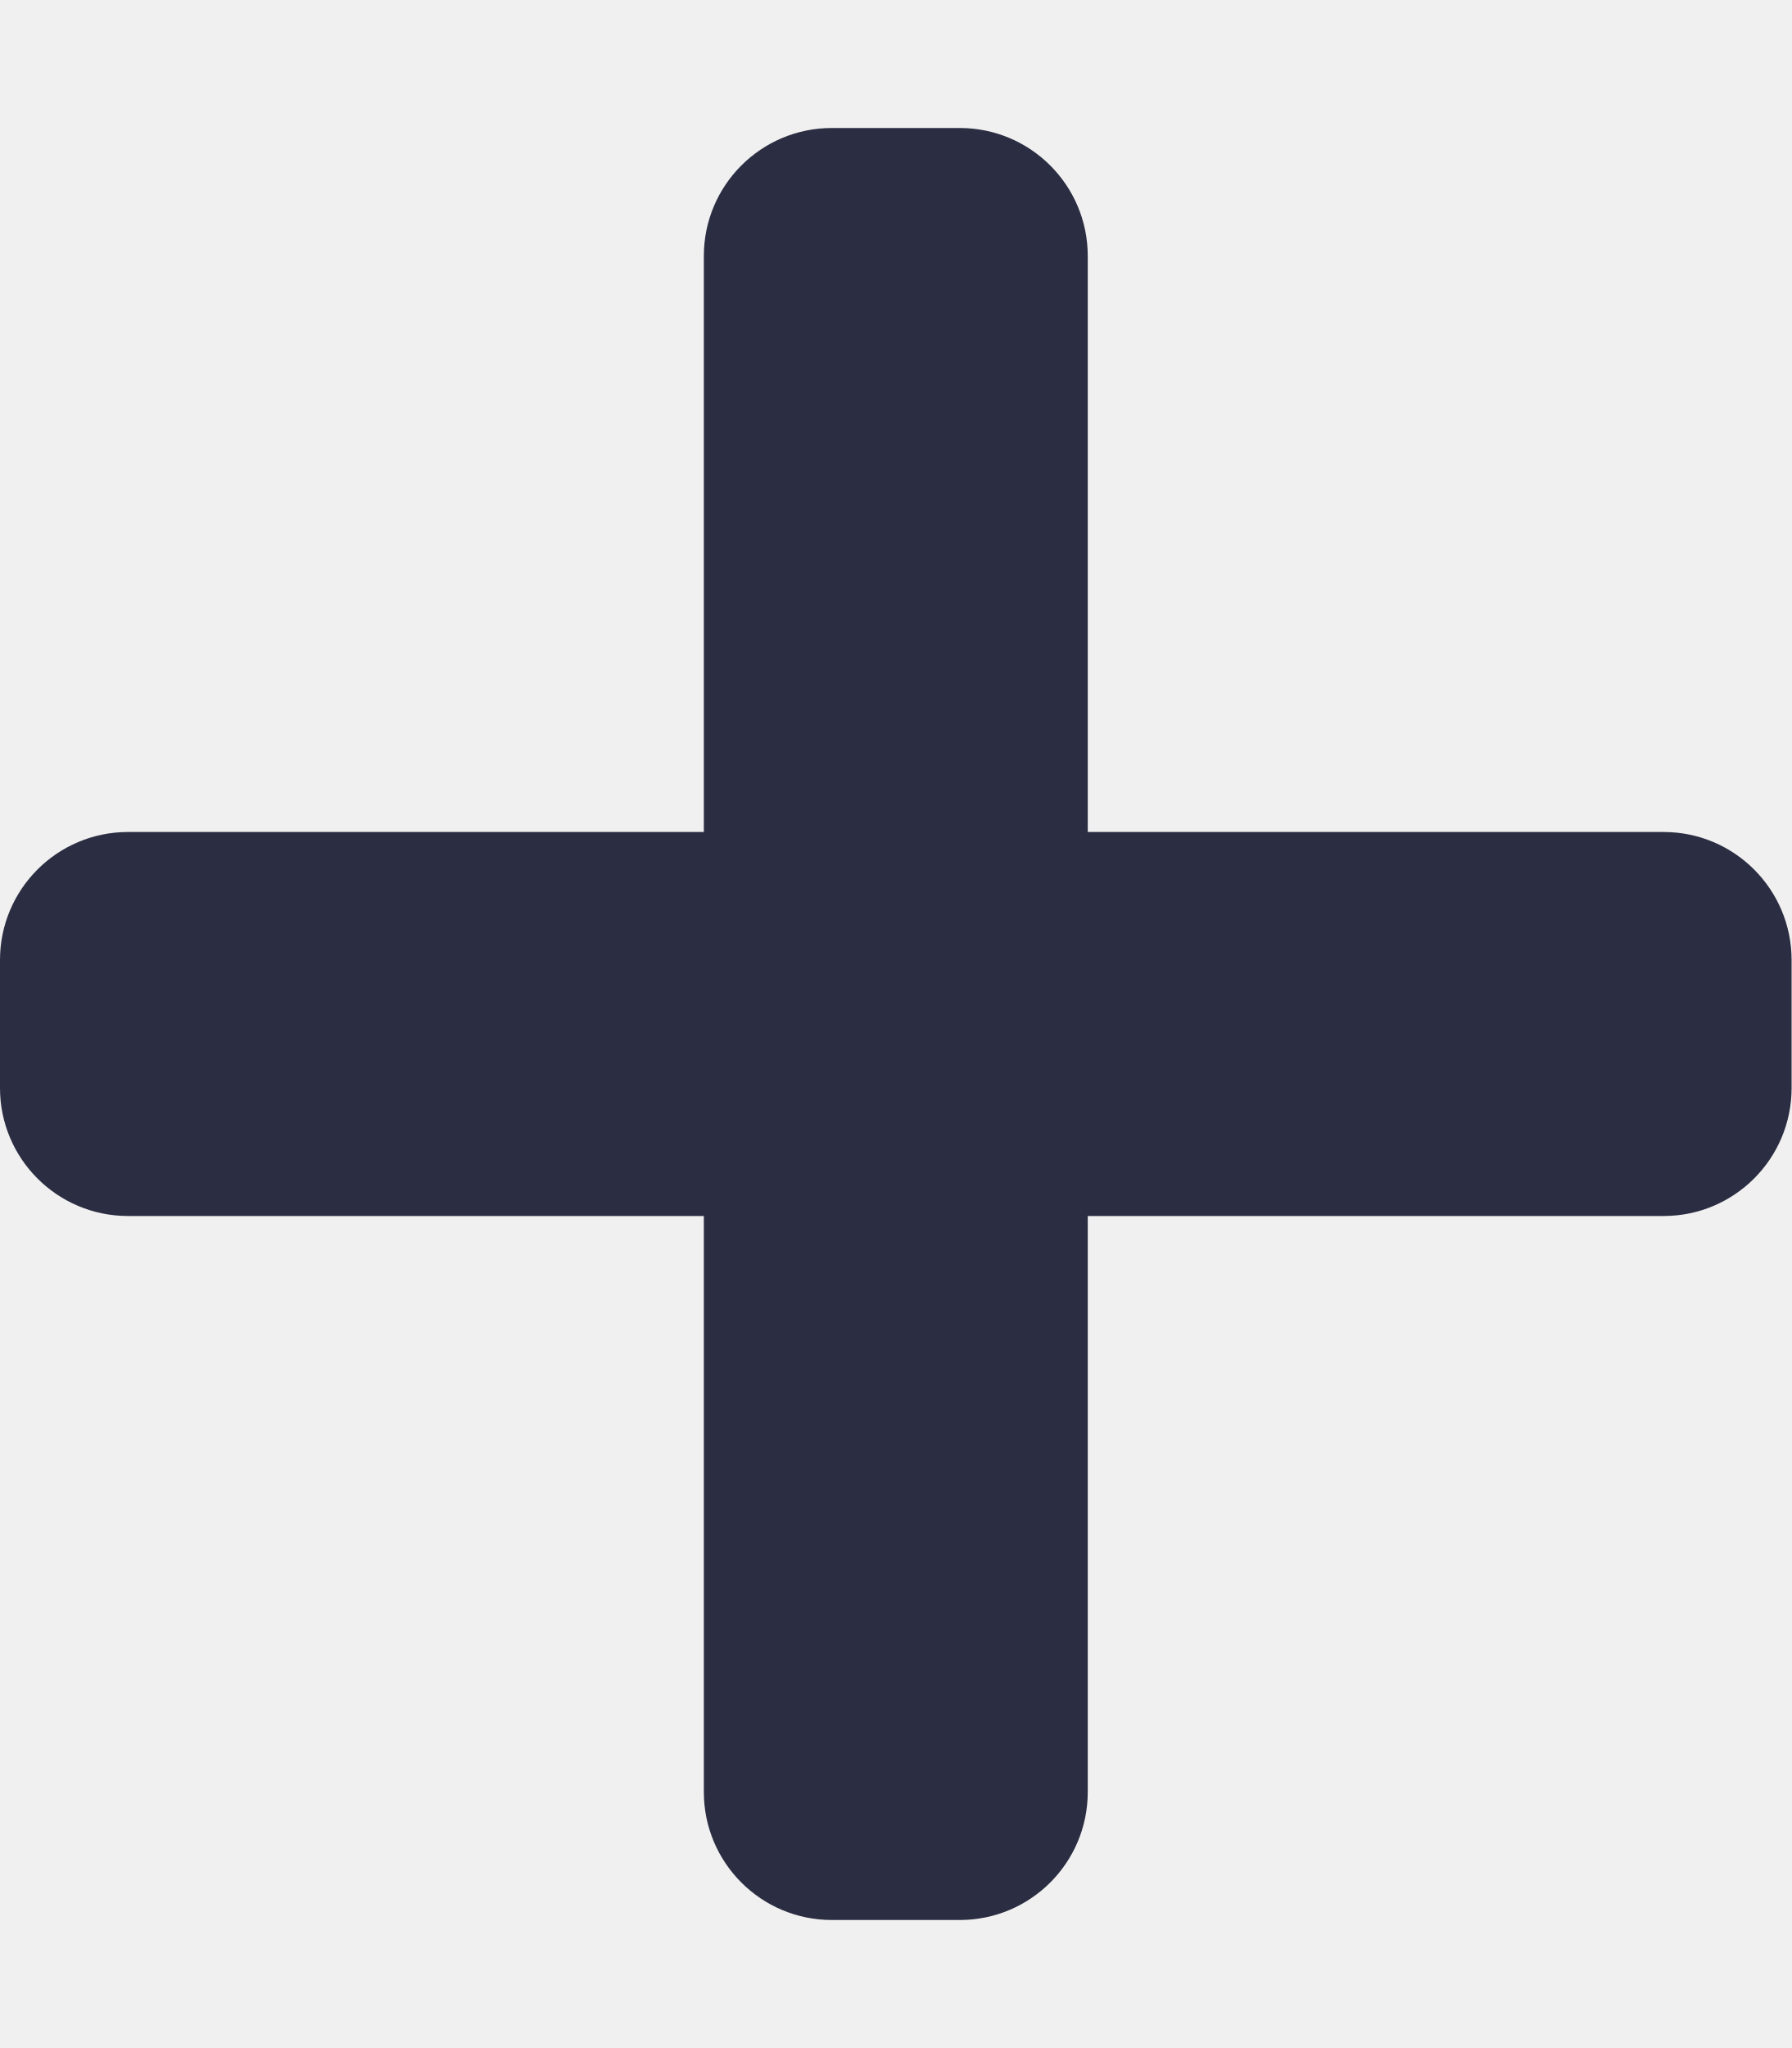
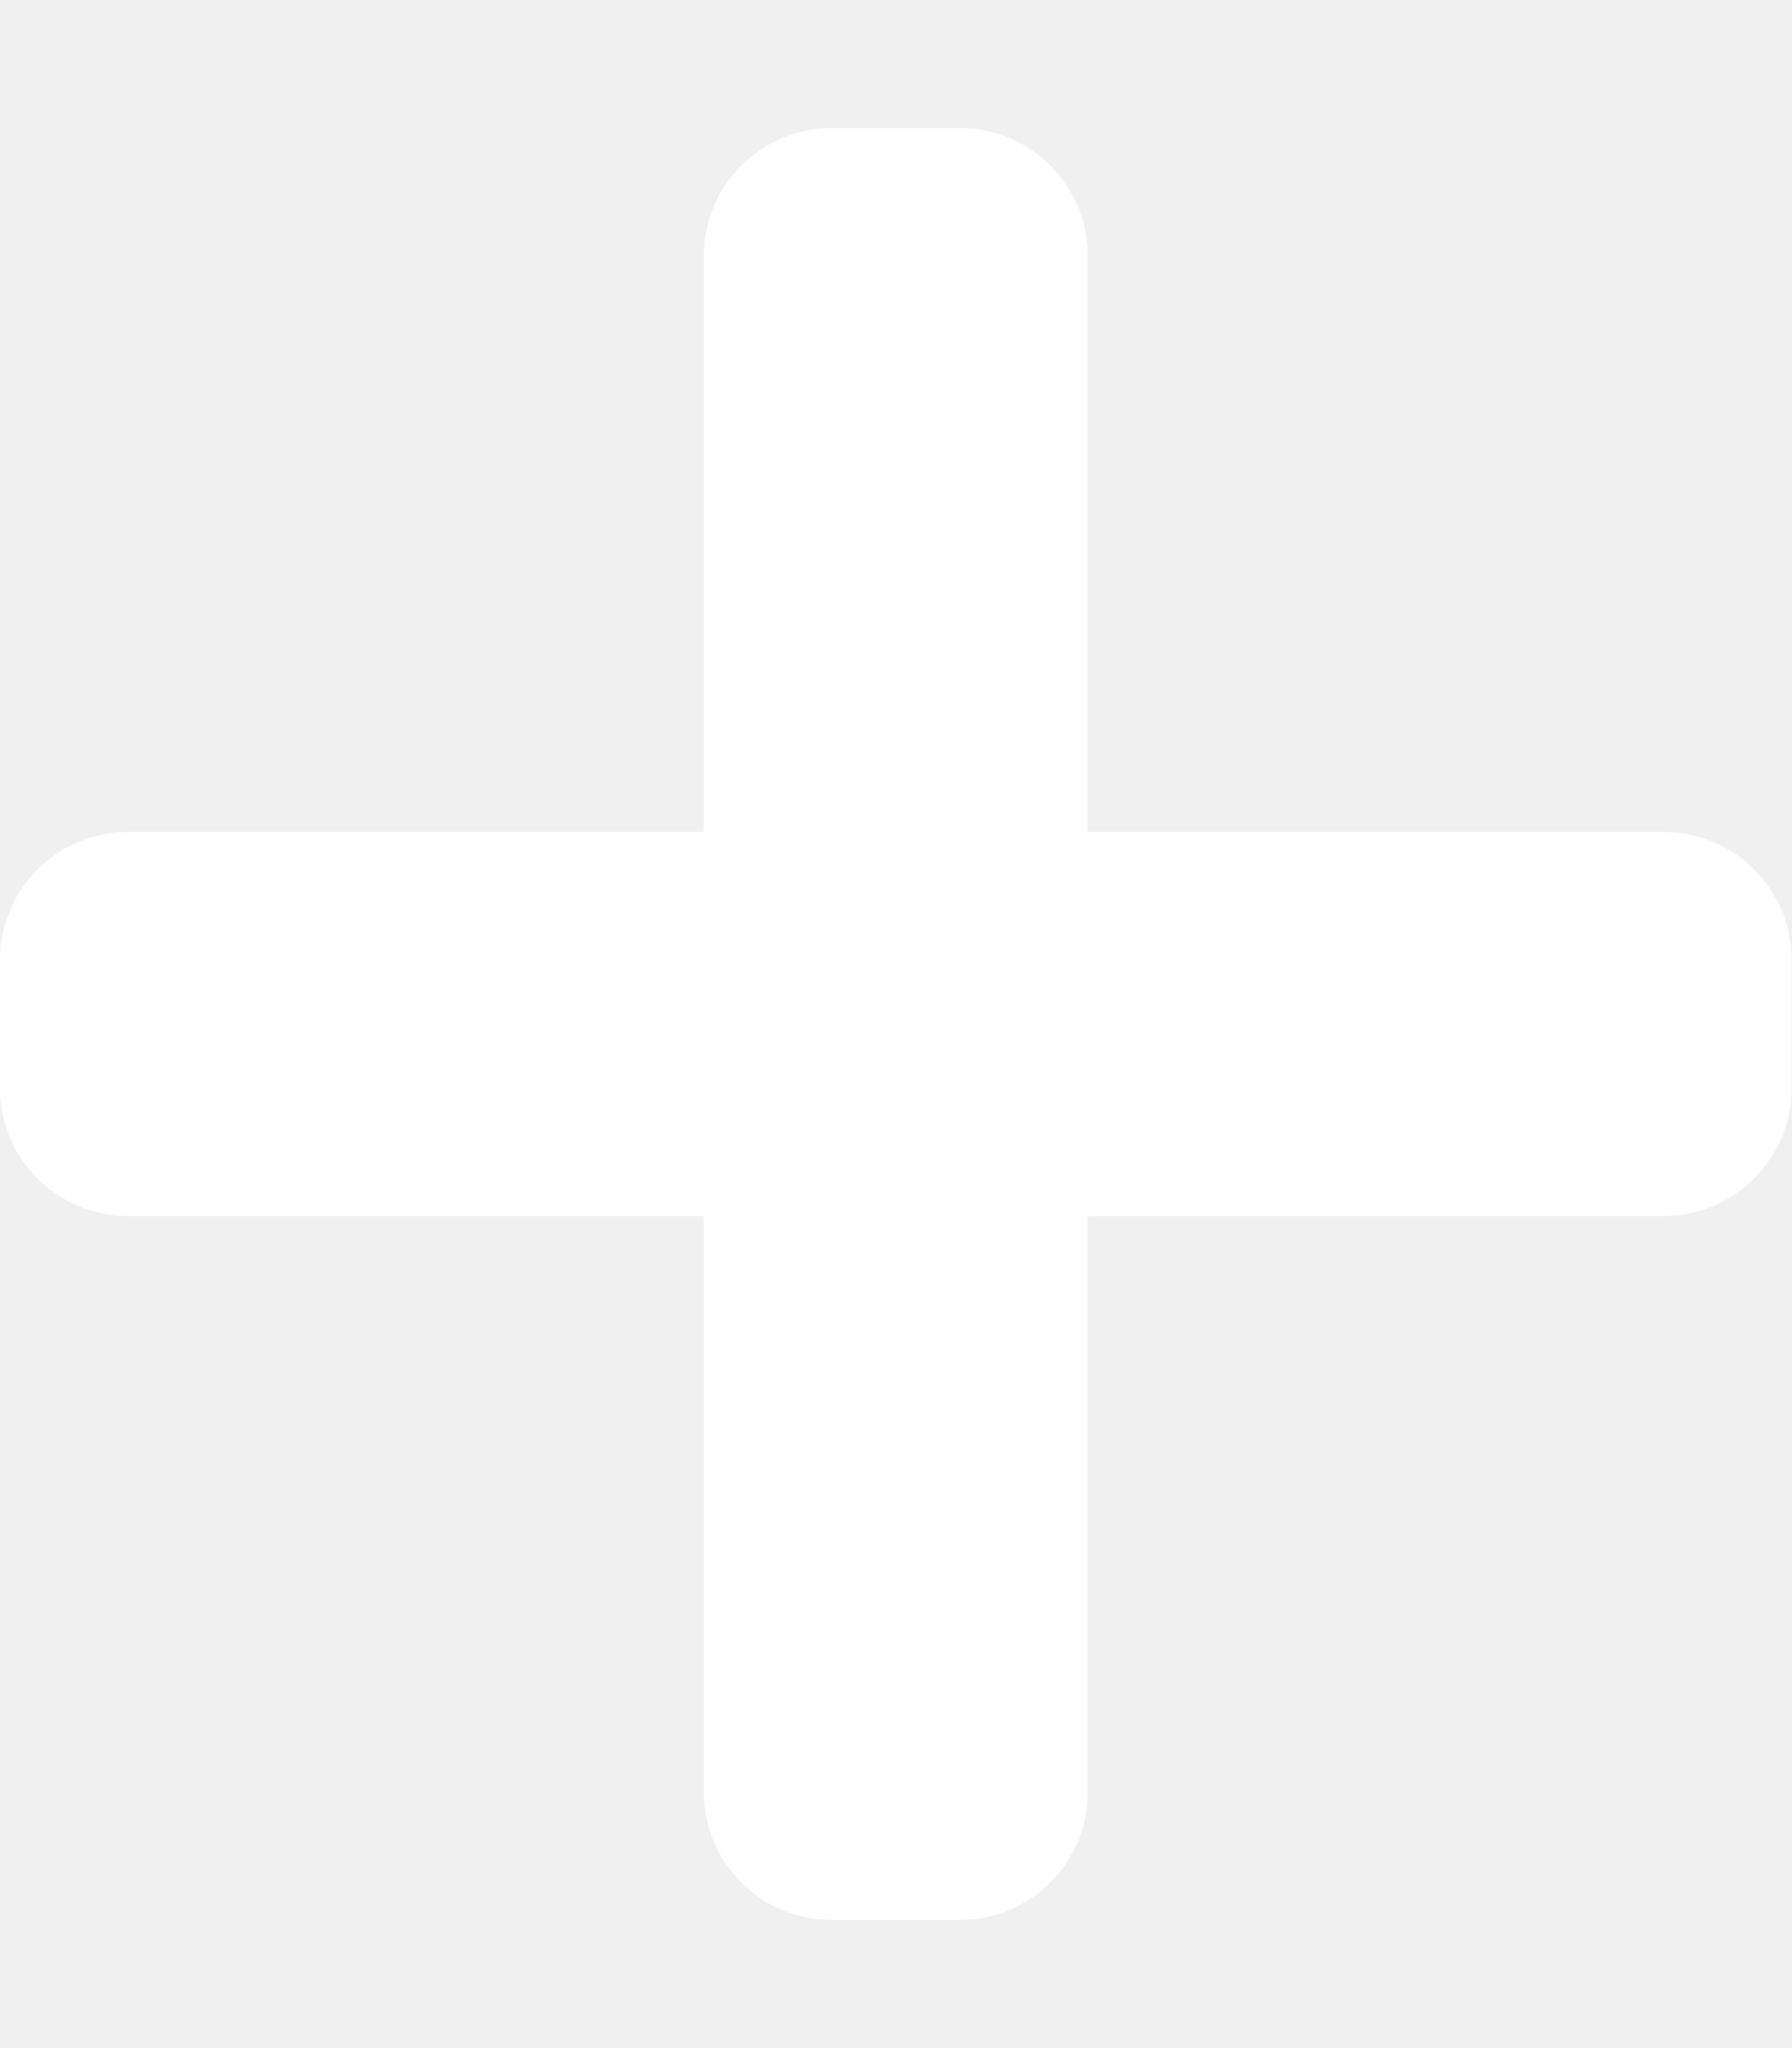
<svg xmlns="http://www.w3.org/2000/svg" viewBox="0 0 448 512" version="1.1" id="svg4">
  <defs id="defs8" />
-   <path d="M416 208H272V64c0-17.67-14.33-32-32-32h-32c-17.67 0-32 14.33-32 32v144H32c-17.67 0-32 14.33-32 32v32c0 17.67 14.33 32 32 32h144v144c0 17.67 14.33 32 32 32h32c17.67 0 32-14.33 32-32V304h144c17.67 0 32-14.33 32-32v-32c0-17.67-14.33-32-32-32z" id="path2" style="fill:#2B2D42" />
+   <path d="M416 208H272V64c0-17.67-14.33-32-32-32h-32c-17.67 0-32 14.33-32 32v144H32c-17.67 0-32 14.33-32 32v32c0 17.67 14.33 32 32 32h144v144c0 17.67 14.33 32 32 32h32c17.67 0 32-14.33 32-32V304h144c17.67 0 32-14.33 32-32v-32c0-17.67-14.33-32-32-32z" id="path2" style="fill:#fff" />
</svg>
